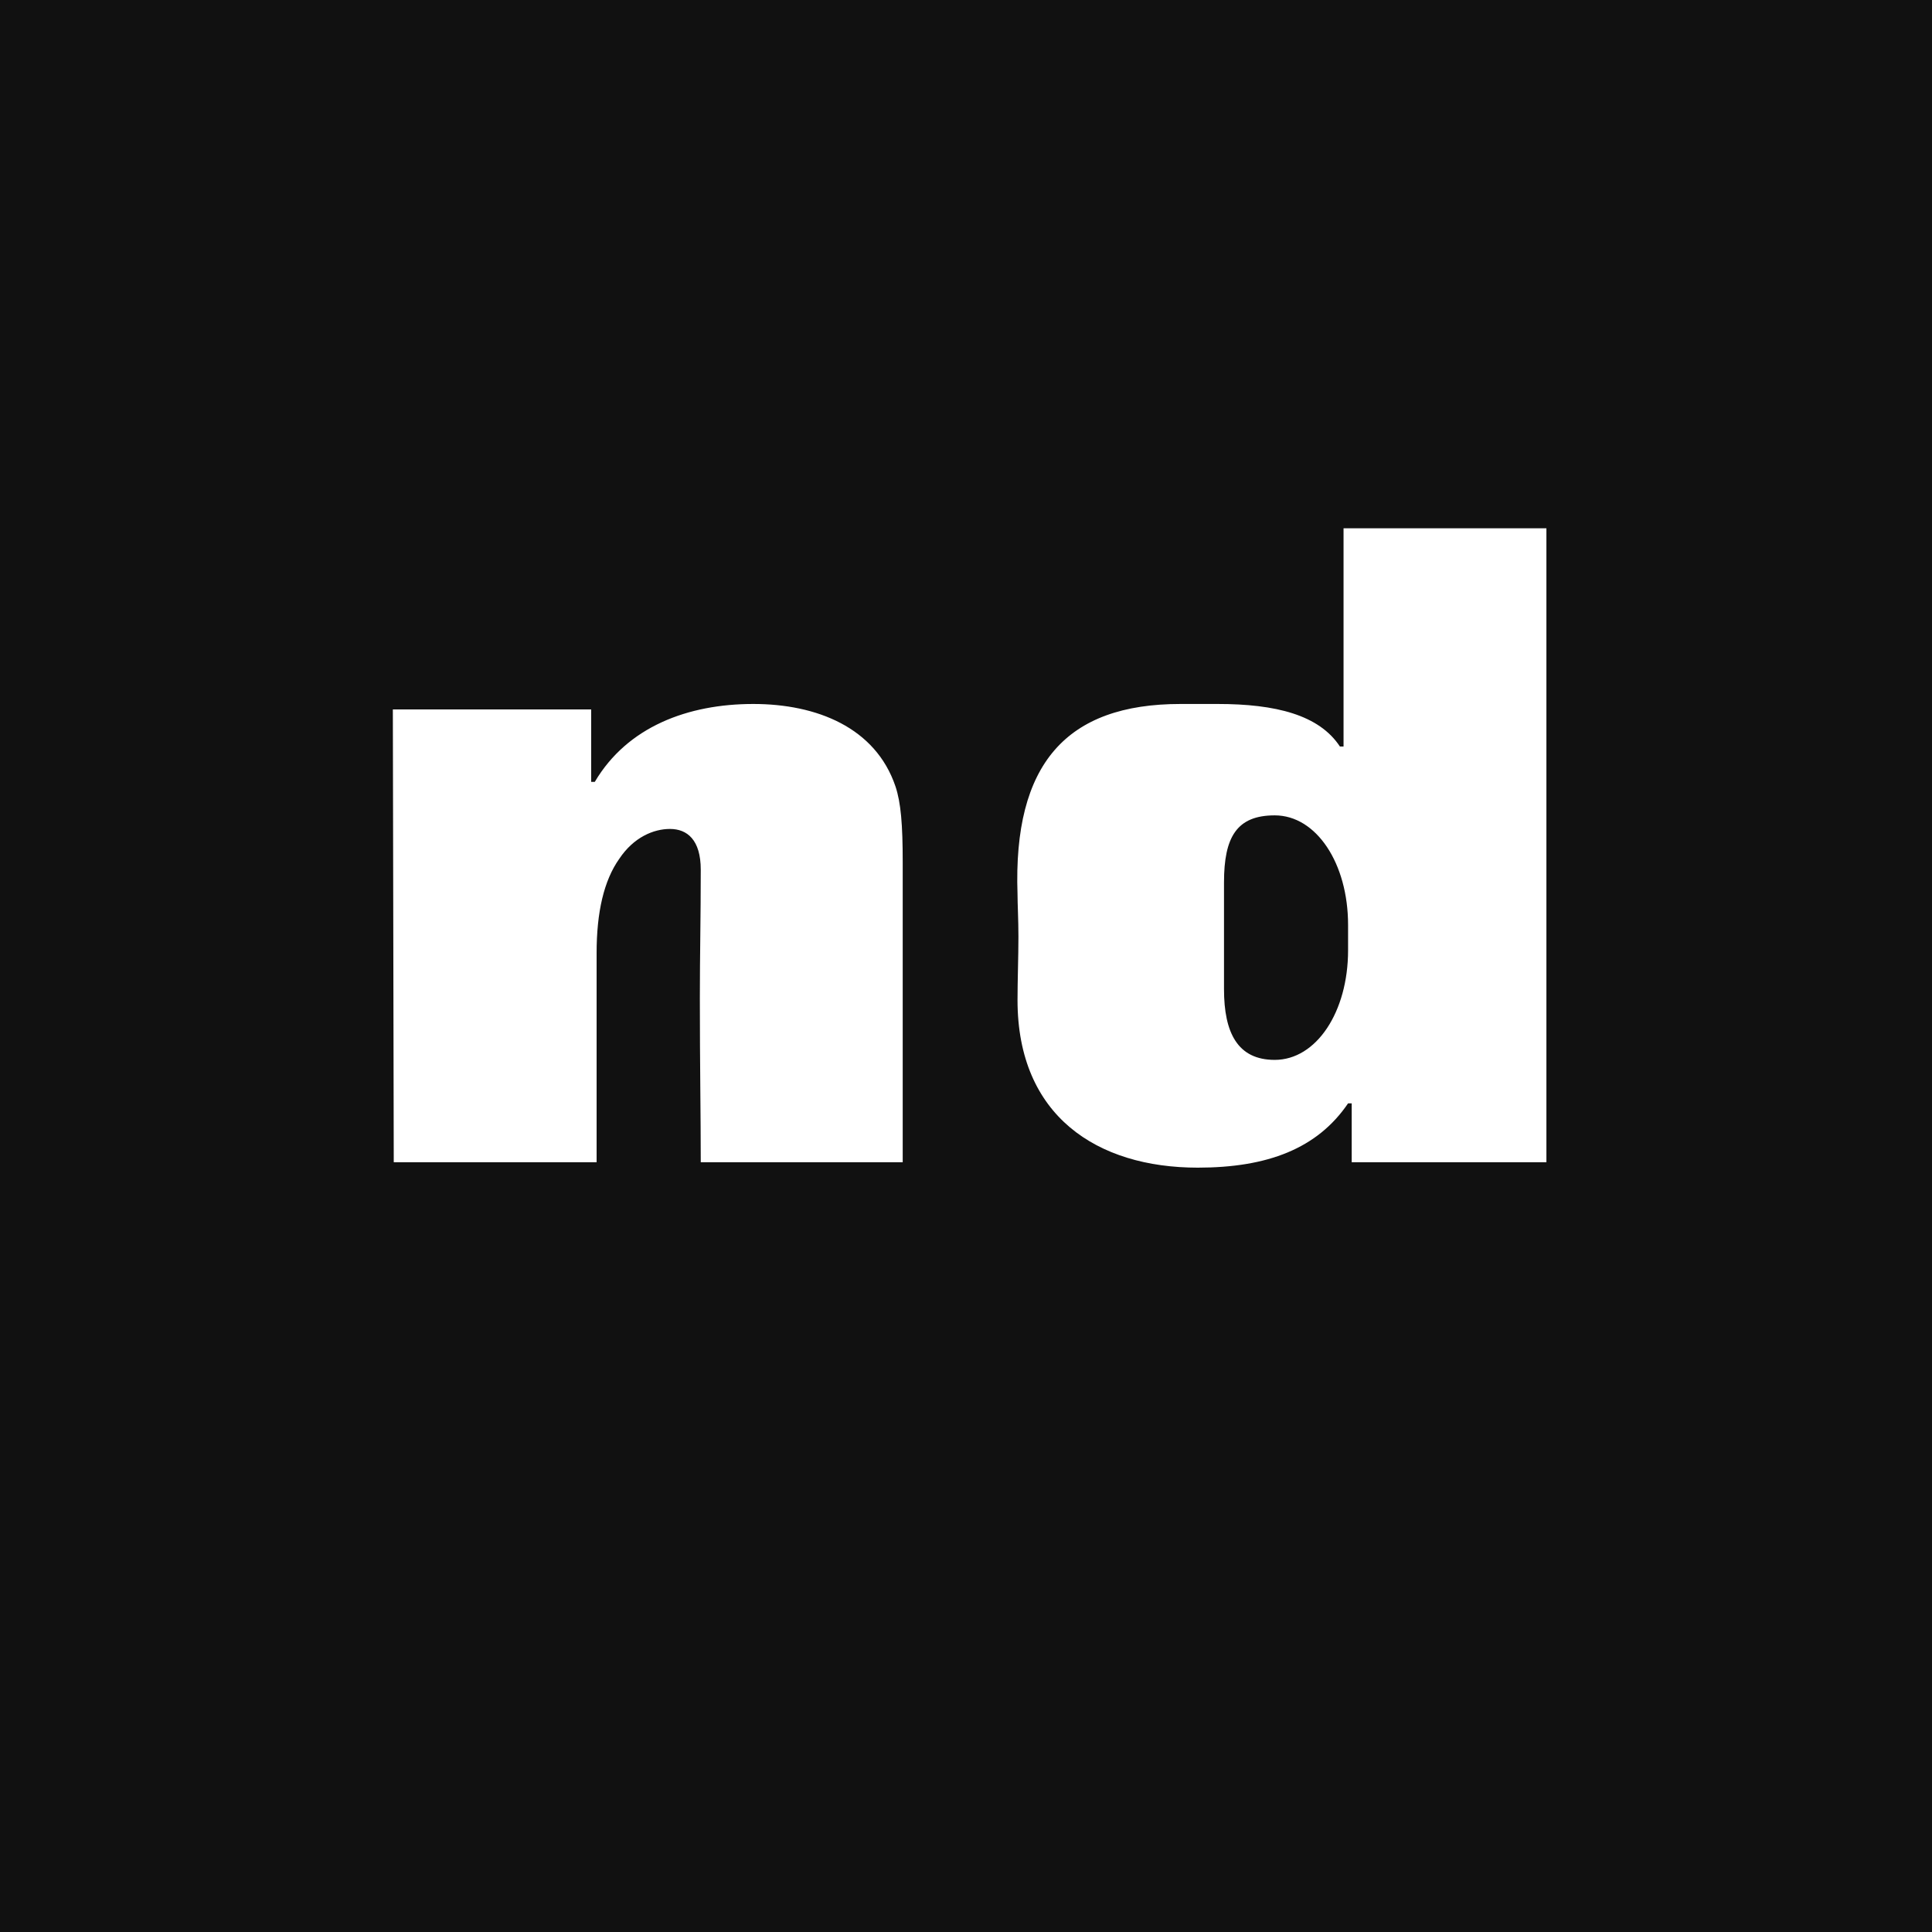
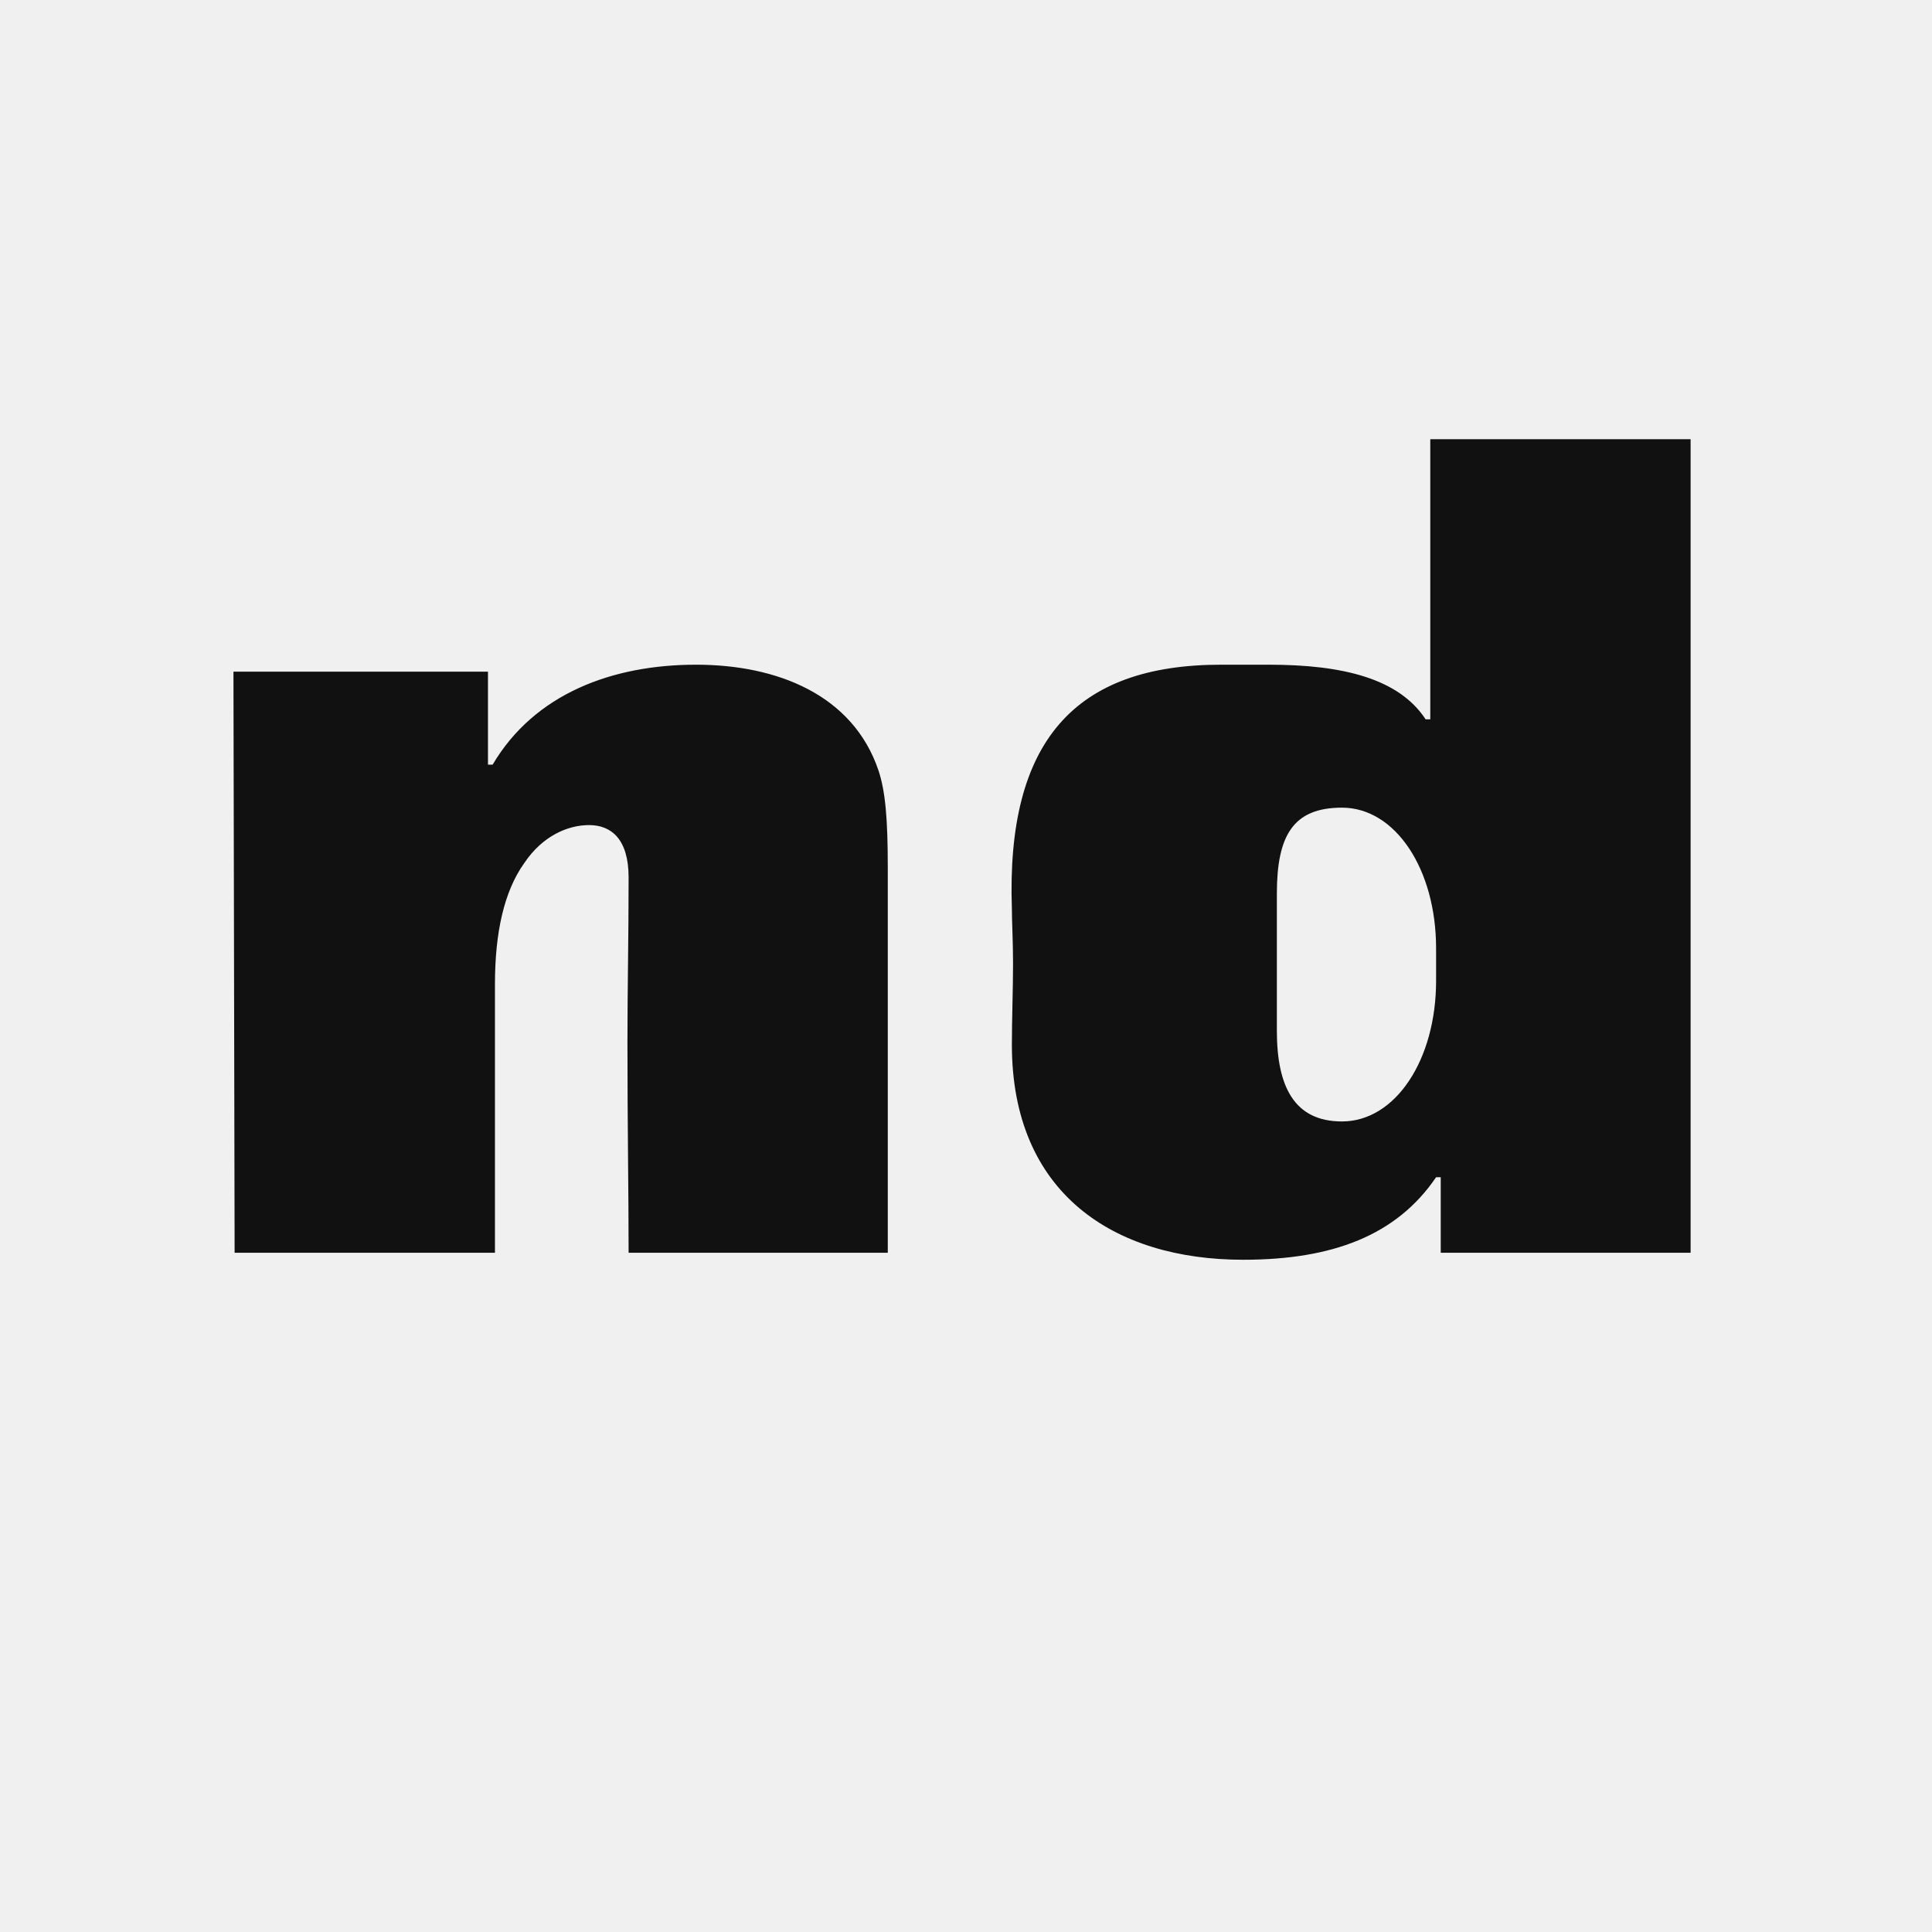
- <svg xmlns="http://www.w3.org/2000/svg" width="256" height="256" viewBox="0 0 256 256" fill="none">
-   <g clip-path="url(#clip0_404_797)">
-     <rect width="256" height="256" fill="#111111" />
-     <rect width="256" height="256" fill="#111111" />
-     <path d="M79.054 154V126.28C79.054 120.88 80.014 116.68 82.054 113.8C83.974 110.92 86.614 109.84 88.774 109.84C91.054 109.84 92.854 111.28 92.854 115.24C92.854 121.72 92.734 126.4 92.734 132.28C92.734 141.28 92.854 147.52 92.854 154H119.614V114.28C119.614 109.24 119.374 106.36 118.654 104.2C116.014 96.4 108.214 93.28 99.814 93.28C91.174 93.28 83.134 96.28 78.814 103.6H78.334V94H52.054L52.174 154H79.054ZM158.707 154.72C167.947 154.72 174.547 152.2 178.627 146.2H179.107V154H204.907V70H178.027V98.92H177.547C174.787 94.72 169.027 93.28 161.347 93.28H156.427C141.307 93.28 134.227 101.2 134.827 118.48C134.827 119.8 134.947 121.84 134.947 124.12C134.947 126.76 134.827 129.88 134.827 132.52C134.827 147.88 145.387 154.72 158.707 154.72ZM168.907 140.44C163.987 140.44 162.187 136.84 162.187 131.08V116.92C162.187 110.92 163.867 108.04 168.907 108.04C174.427 108.04 178.627 114.4 178.627 122.56V125.92C178.627 134.08 174.427 140.44 168.907 140.44Z" fill="white" />
+ <svg xmlns="http://www.w3.org/2000/svg" width="256" height="256" fill="none">
+   <g clip-path="url(#a)">
+     <path fill="#111" d="M65.584 166v-35.574c0-6.93 1.232-12.32 3.85-16.016 2.464-3.696 5.852-5.082 8.624-5.082 2.926 0 5.236 1.848 5.236 6.93 0 8.316-.154 14.322-.154 21.868 0 11.55.154 19.558.154 27.874h34.342v-50.974c0-6.468-.308-10.164-1.232-12.936-3.388-10.01-13.398-14.014-24.178-14.014-11.088 0-21.406 3.85-26.95 13.244h-.616V89H30.934l.154 77h34.496Zm99.141.924c11.858 0 20.328-3.234 25.564-10.934h.616V166h33.11V58.2h-34.496v37.114h-.616c-3.542-5.39-10.934-7.238-20.79-7.238h-6.314c-19.404 0-28.49 10.164-27.72 32.34 0 1.694.154 4.312.154 7.238 0 3.388-.154 7.392-.154 10.78 0 19.712 13.552 28.49 30.646 28.49Zm13.09-18.326c-6.314 0-8.624-4.62-8.624-12.012v-18.172c0-7.7 2.156-11.396 8.624-11.396 7.084 0 12.474 8.162 12.474 18.634v4.312c0 10.472-5.39 18.634-12.474 18.634Z" />
  </g>
  <defs>
-     <clipPath id="clip0_404_797">
-       <rect width="256" height="256" fill="white" />
+     <clipPath id="a">
+       <path fill="#fff" d="M0 0h256v256H0z" />
    </clipPath>
  </defs>
</svg>
